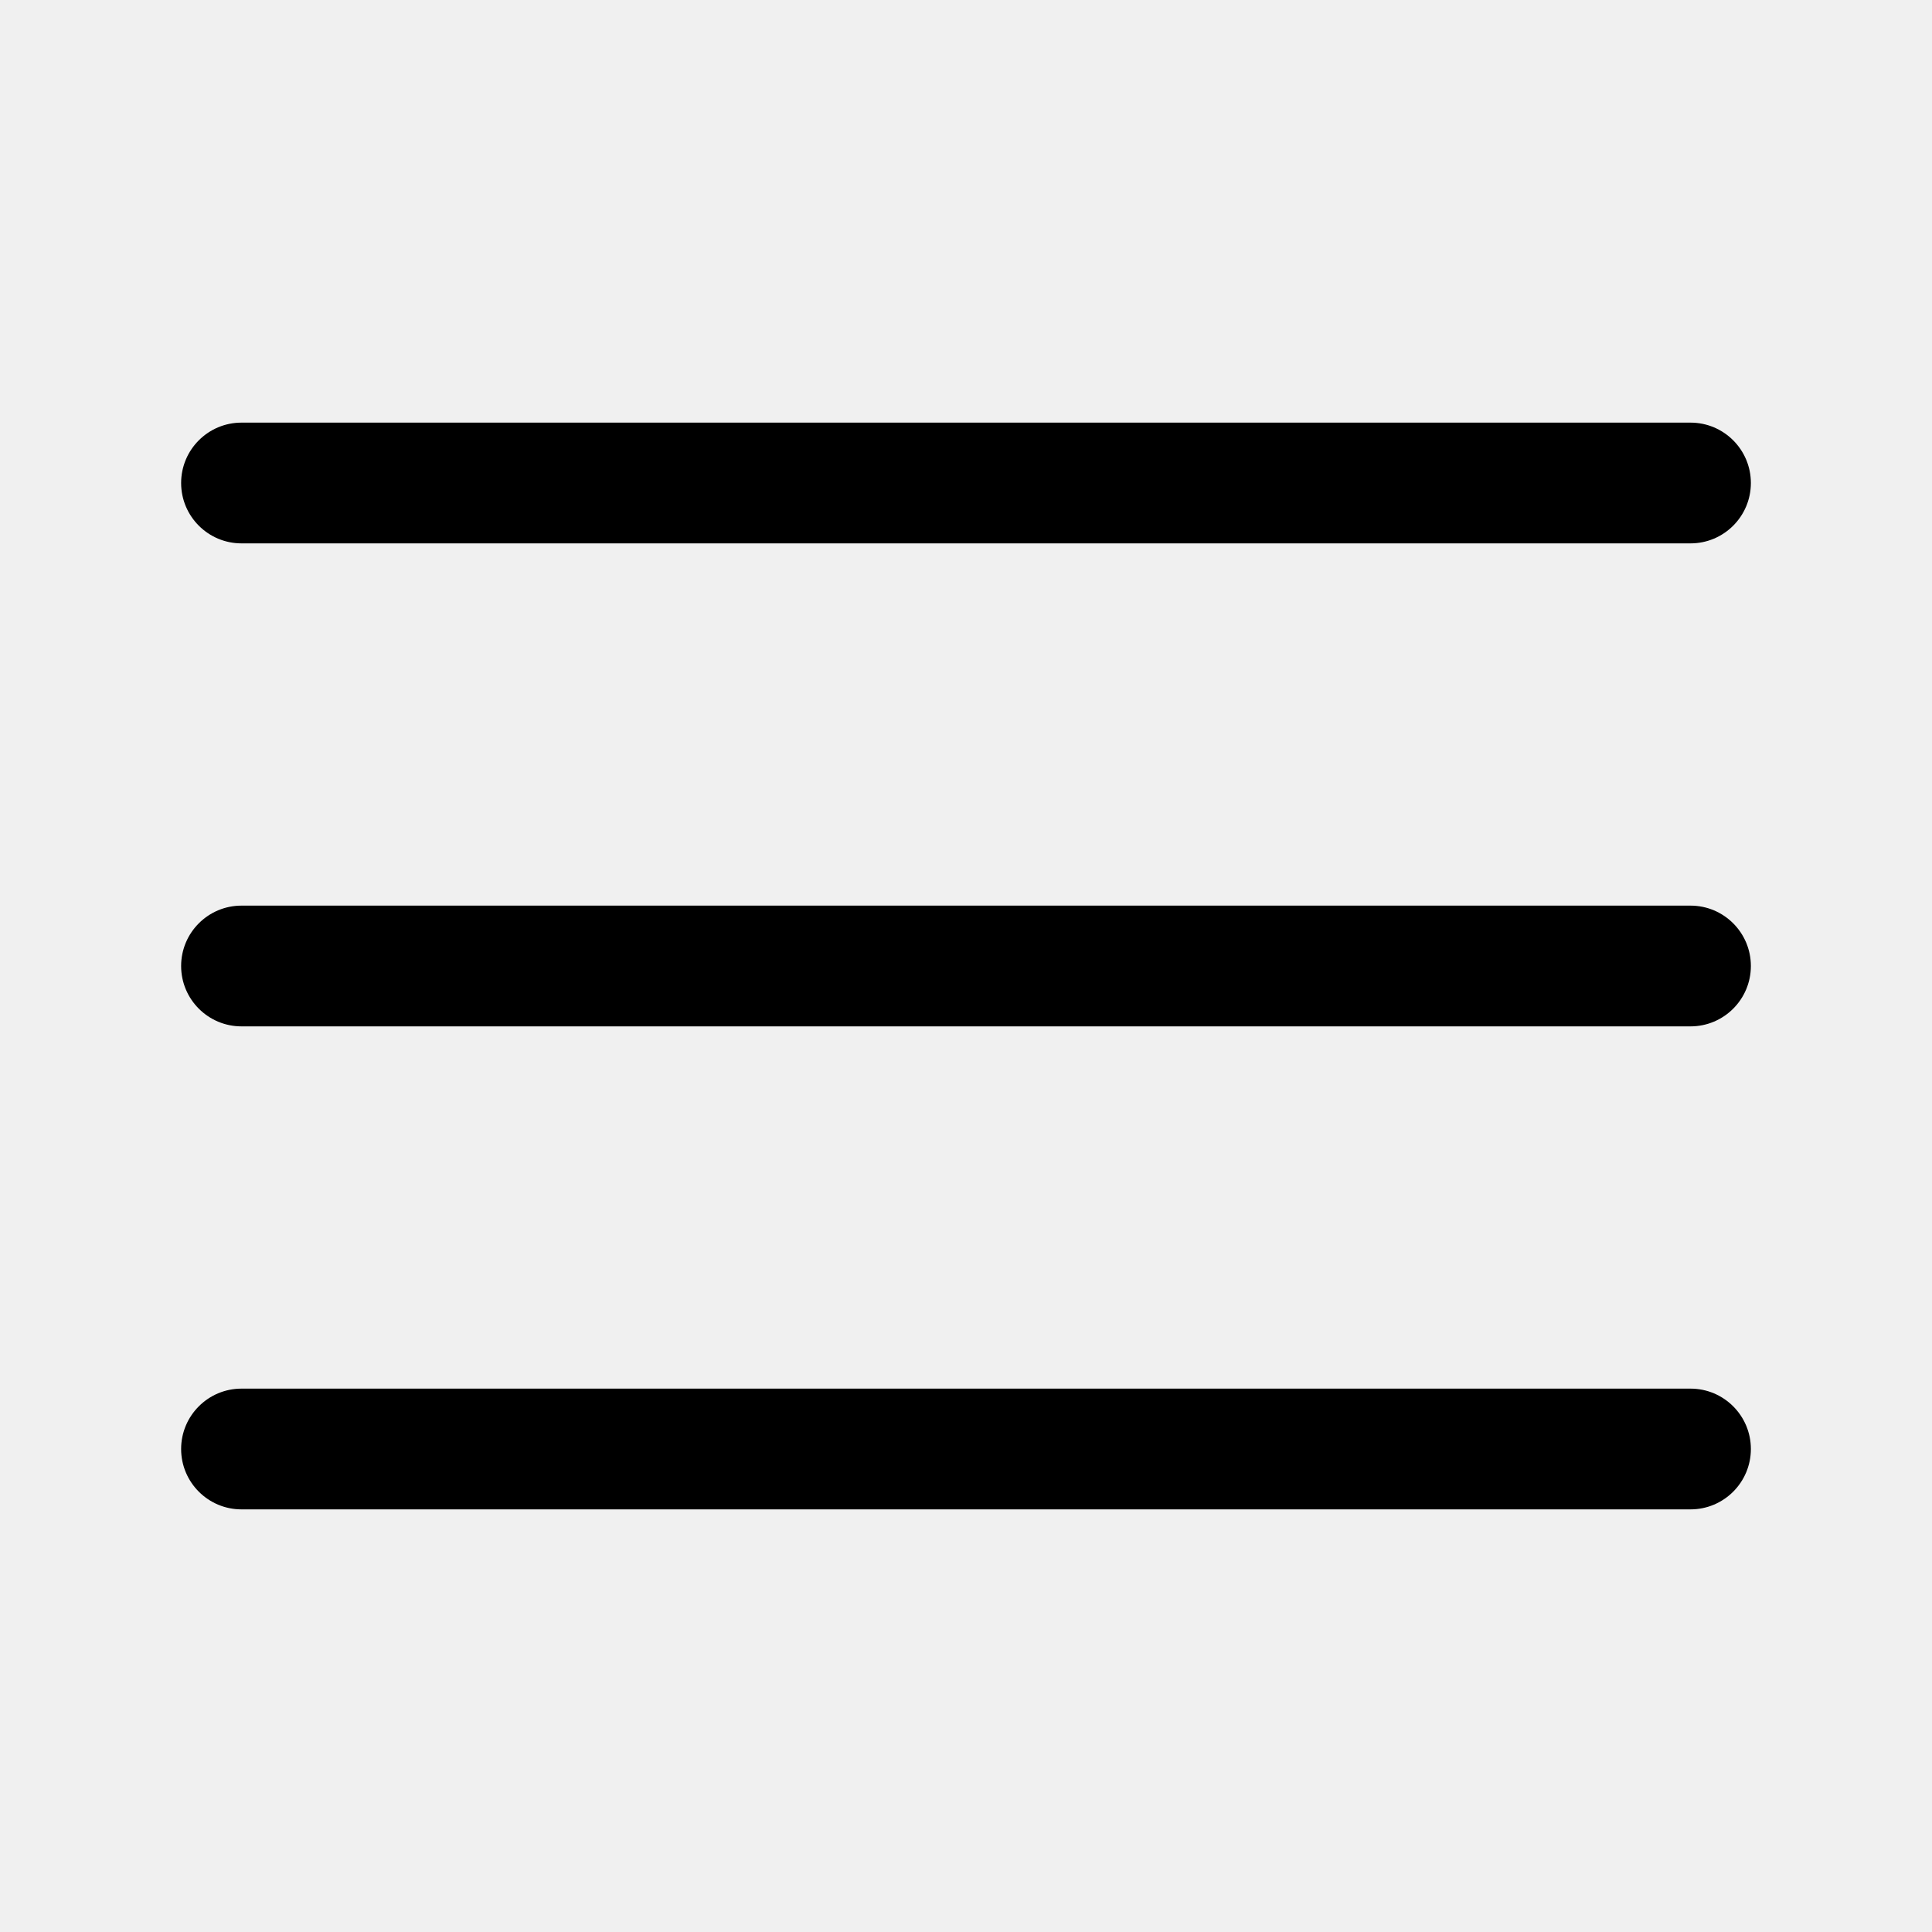
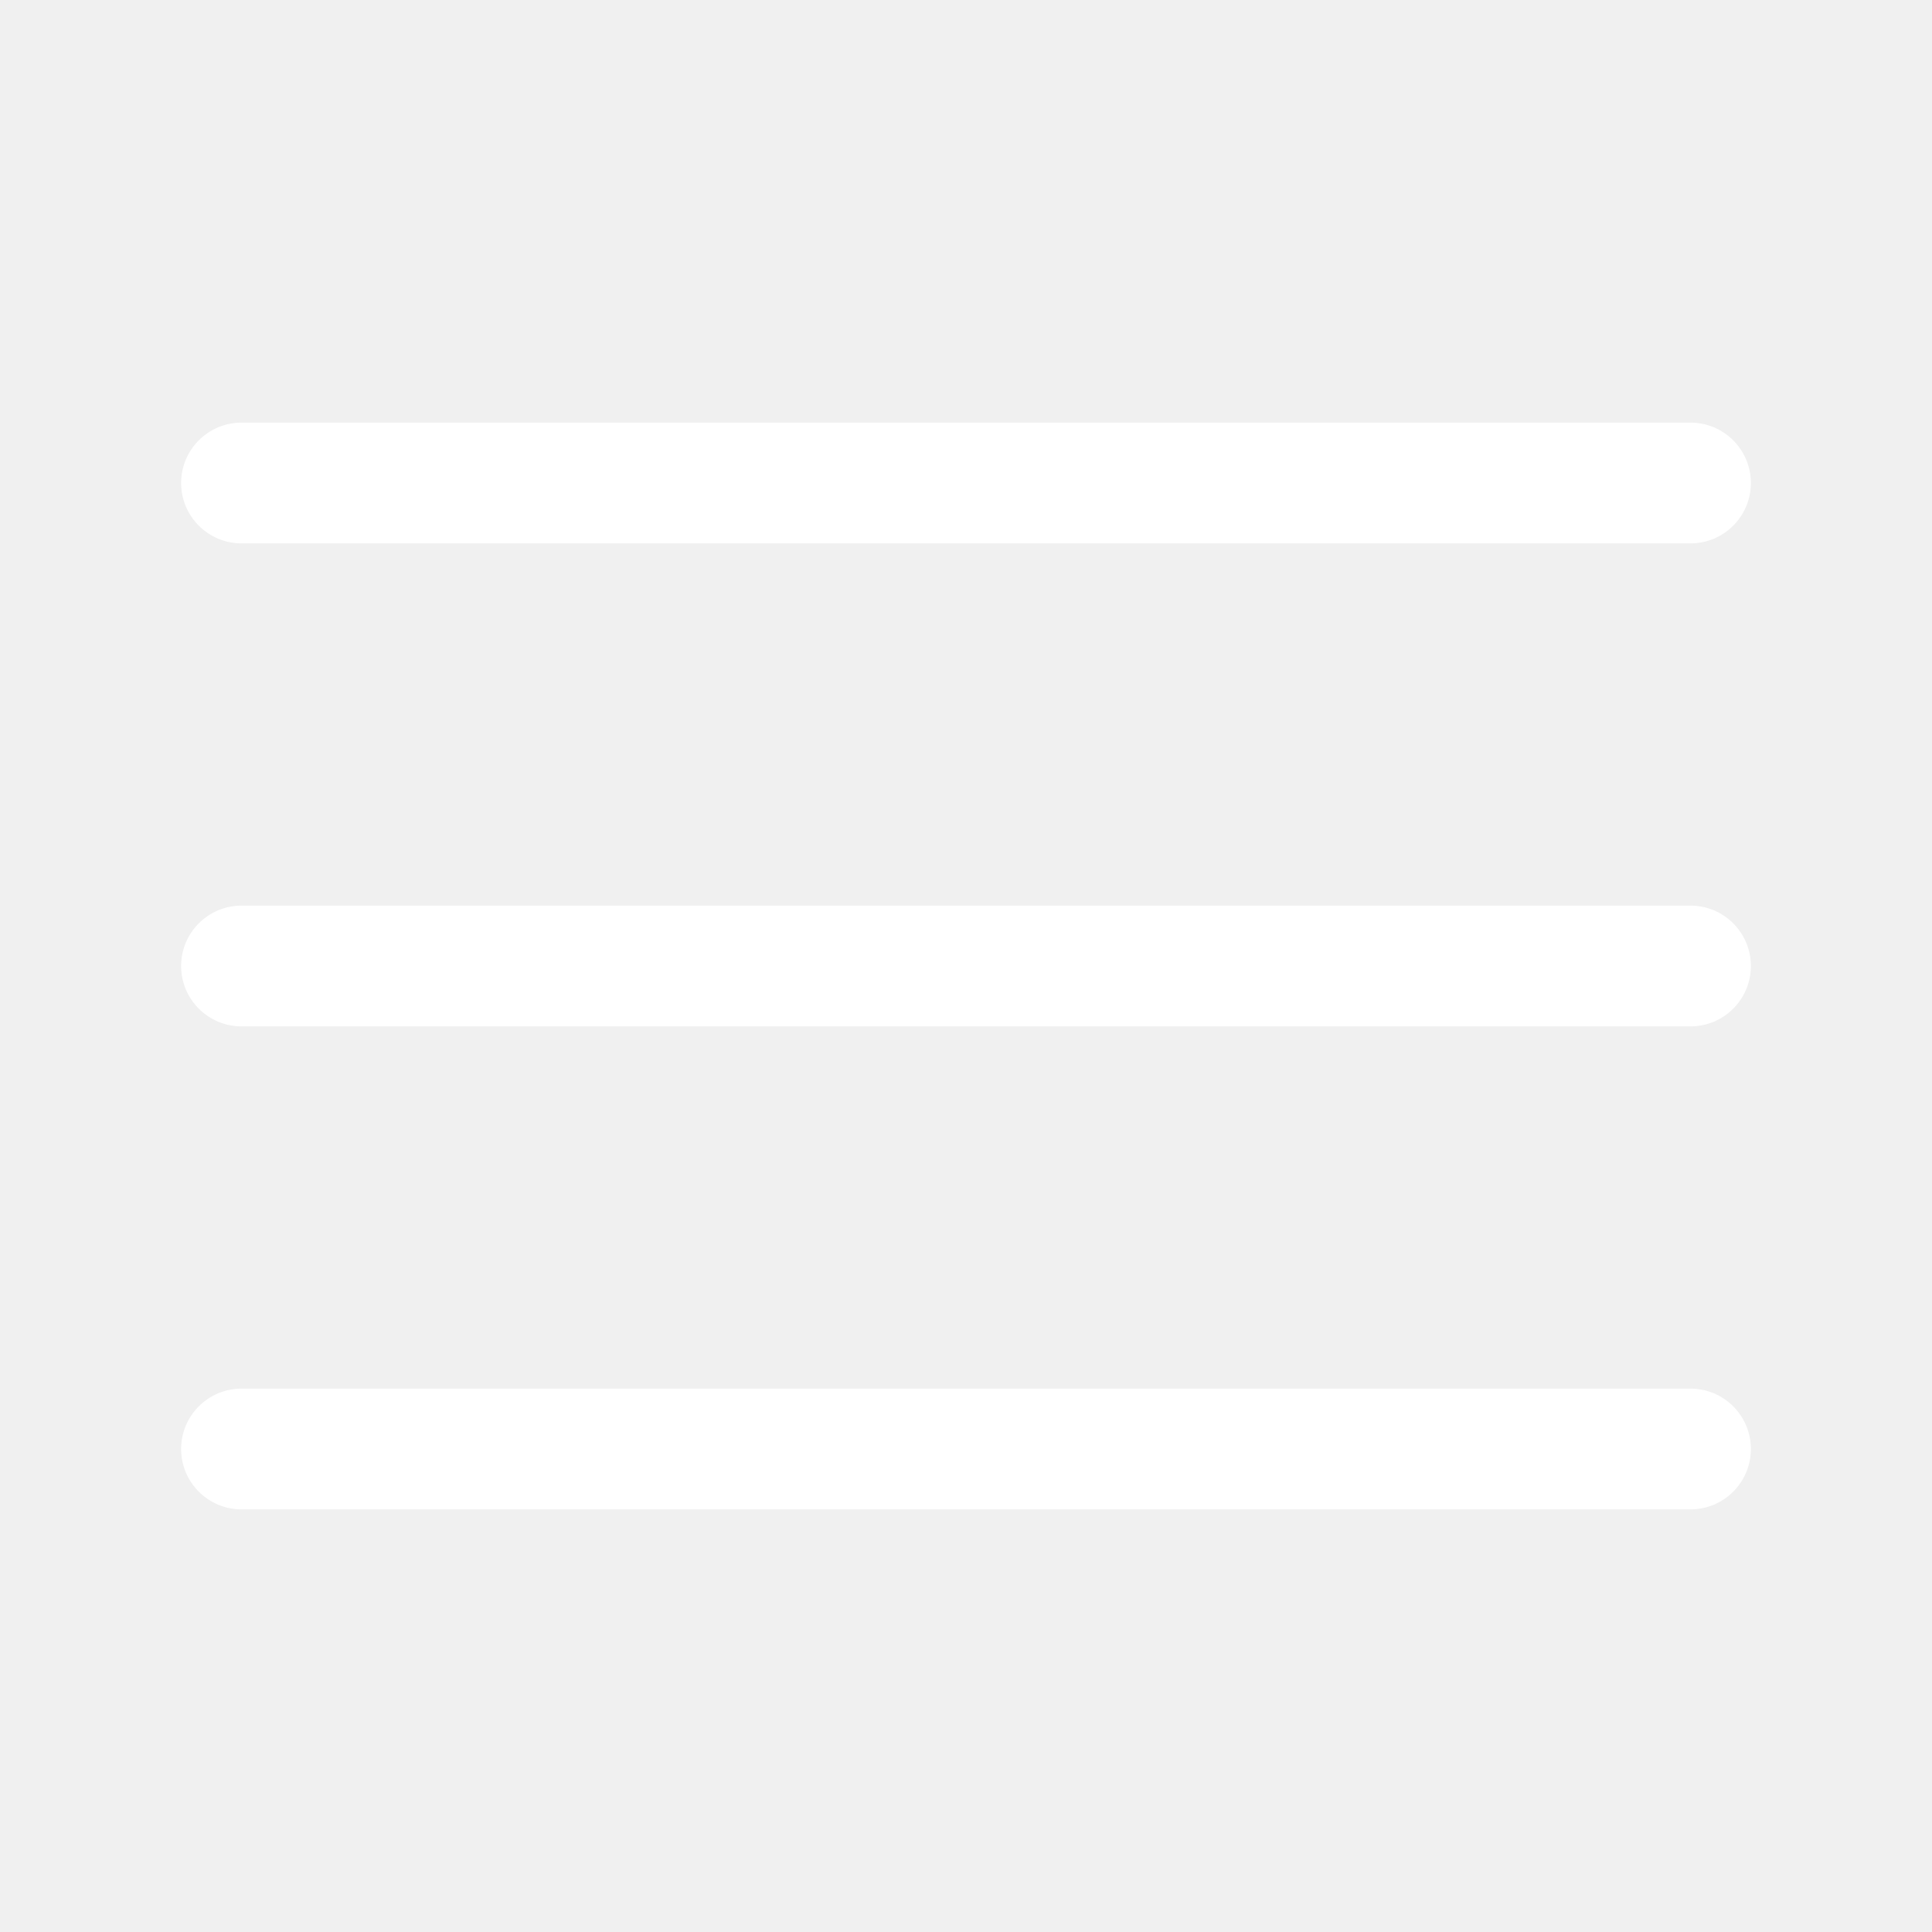
- <svg xmlns="http://www.w3.org/2000/svg" width="24" height="24" viewBox="0 0 24 24">
-   <path fill-rule="evenodd" clip-rule="evenodd" d="M2.25 6C2.25 5.586 2.586 5.25 3 5.25H12H21C21.414 5.25 21.75 5.586 21.75 6C21.75 6.414 21.414 6.75 21 6.75H3C2.586 6.75 2.25 6.414 2.25 6Z" />
-   <path fill-rule="evenodd" clip-rule="evenodd" d="M2.25 12C2.25 11.586 2.586 11.25 3 11.25H21C21.414 11.25 21.75 11.586 21.75 12C21.75 12.414 21.414 12.75 21 12.75H3C2.586 12.75 2.25 12.414 2.25 12Z" />
-   <path fill-rule="evenodd" clip-rule="evenodd" d="M2.25 18C2.25 17.586 2.586 17.25 3 17.25H21C21.414 17.25 21.75 17.586 21.75 18C21.75 18.414 21.414 18.75 21 18.75H3C2.586 18.75 2.25 18.414 2.25 18Z" />
+ <svg xmlns="http://www.w3.org/2000/svg" width="24" height="24" viewBox="0 0 24 24" fill="#FFFFFF">
+   <path fill-rule="evenodd" clip-rule="evenodd" d="M2.25 6C2.25 5.586 2.586 5.25 3 5.25H12H21C21.414 5.25 21.75 5.586 21.75 6C21.75 6.414 21.414 6.75 21 6.75H3C2.586 6.75 2.25 6.414 2.25 6Z" fill="#FFFFFF" />
+   <path fill-rule="evenodd" clip-rule="evenodd" d="M2.25 12C2.25 11.586 2.586 11.25 3 11.25H21C21.414 11.25 21.75 11.586 21.75 12C21.75 12.414 21.414 12.75 21 12.75H3C2.586 12.75 2.25 12.414 2.25 12Z" fill="#FFFFFF" />
+   <path fill-rule="evenodd" clip-rule="evenodd" d="M2.25 18C2.25 17.586 2.586 17.25 3 17.25H21C21.414 17.25 21.75 17.586 21.75 18C21.75 18.414 21.414 18.75 21 18.75H3C2.586 18.75 2.25 18.414 2.25 18Z" fill="#FFFFFF" />
</svg>
